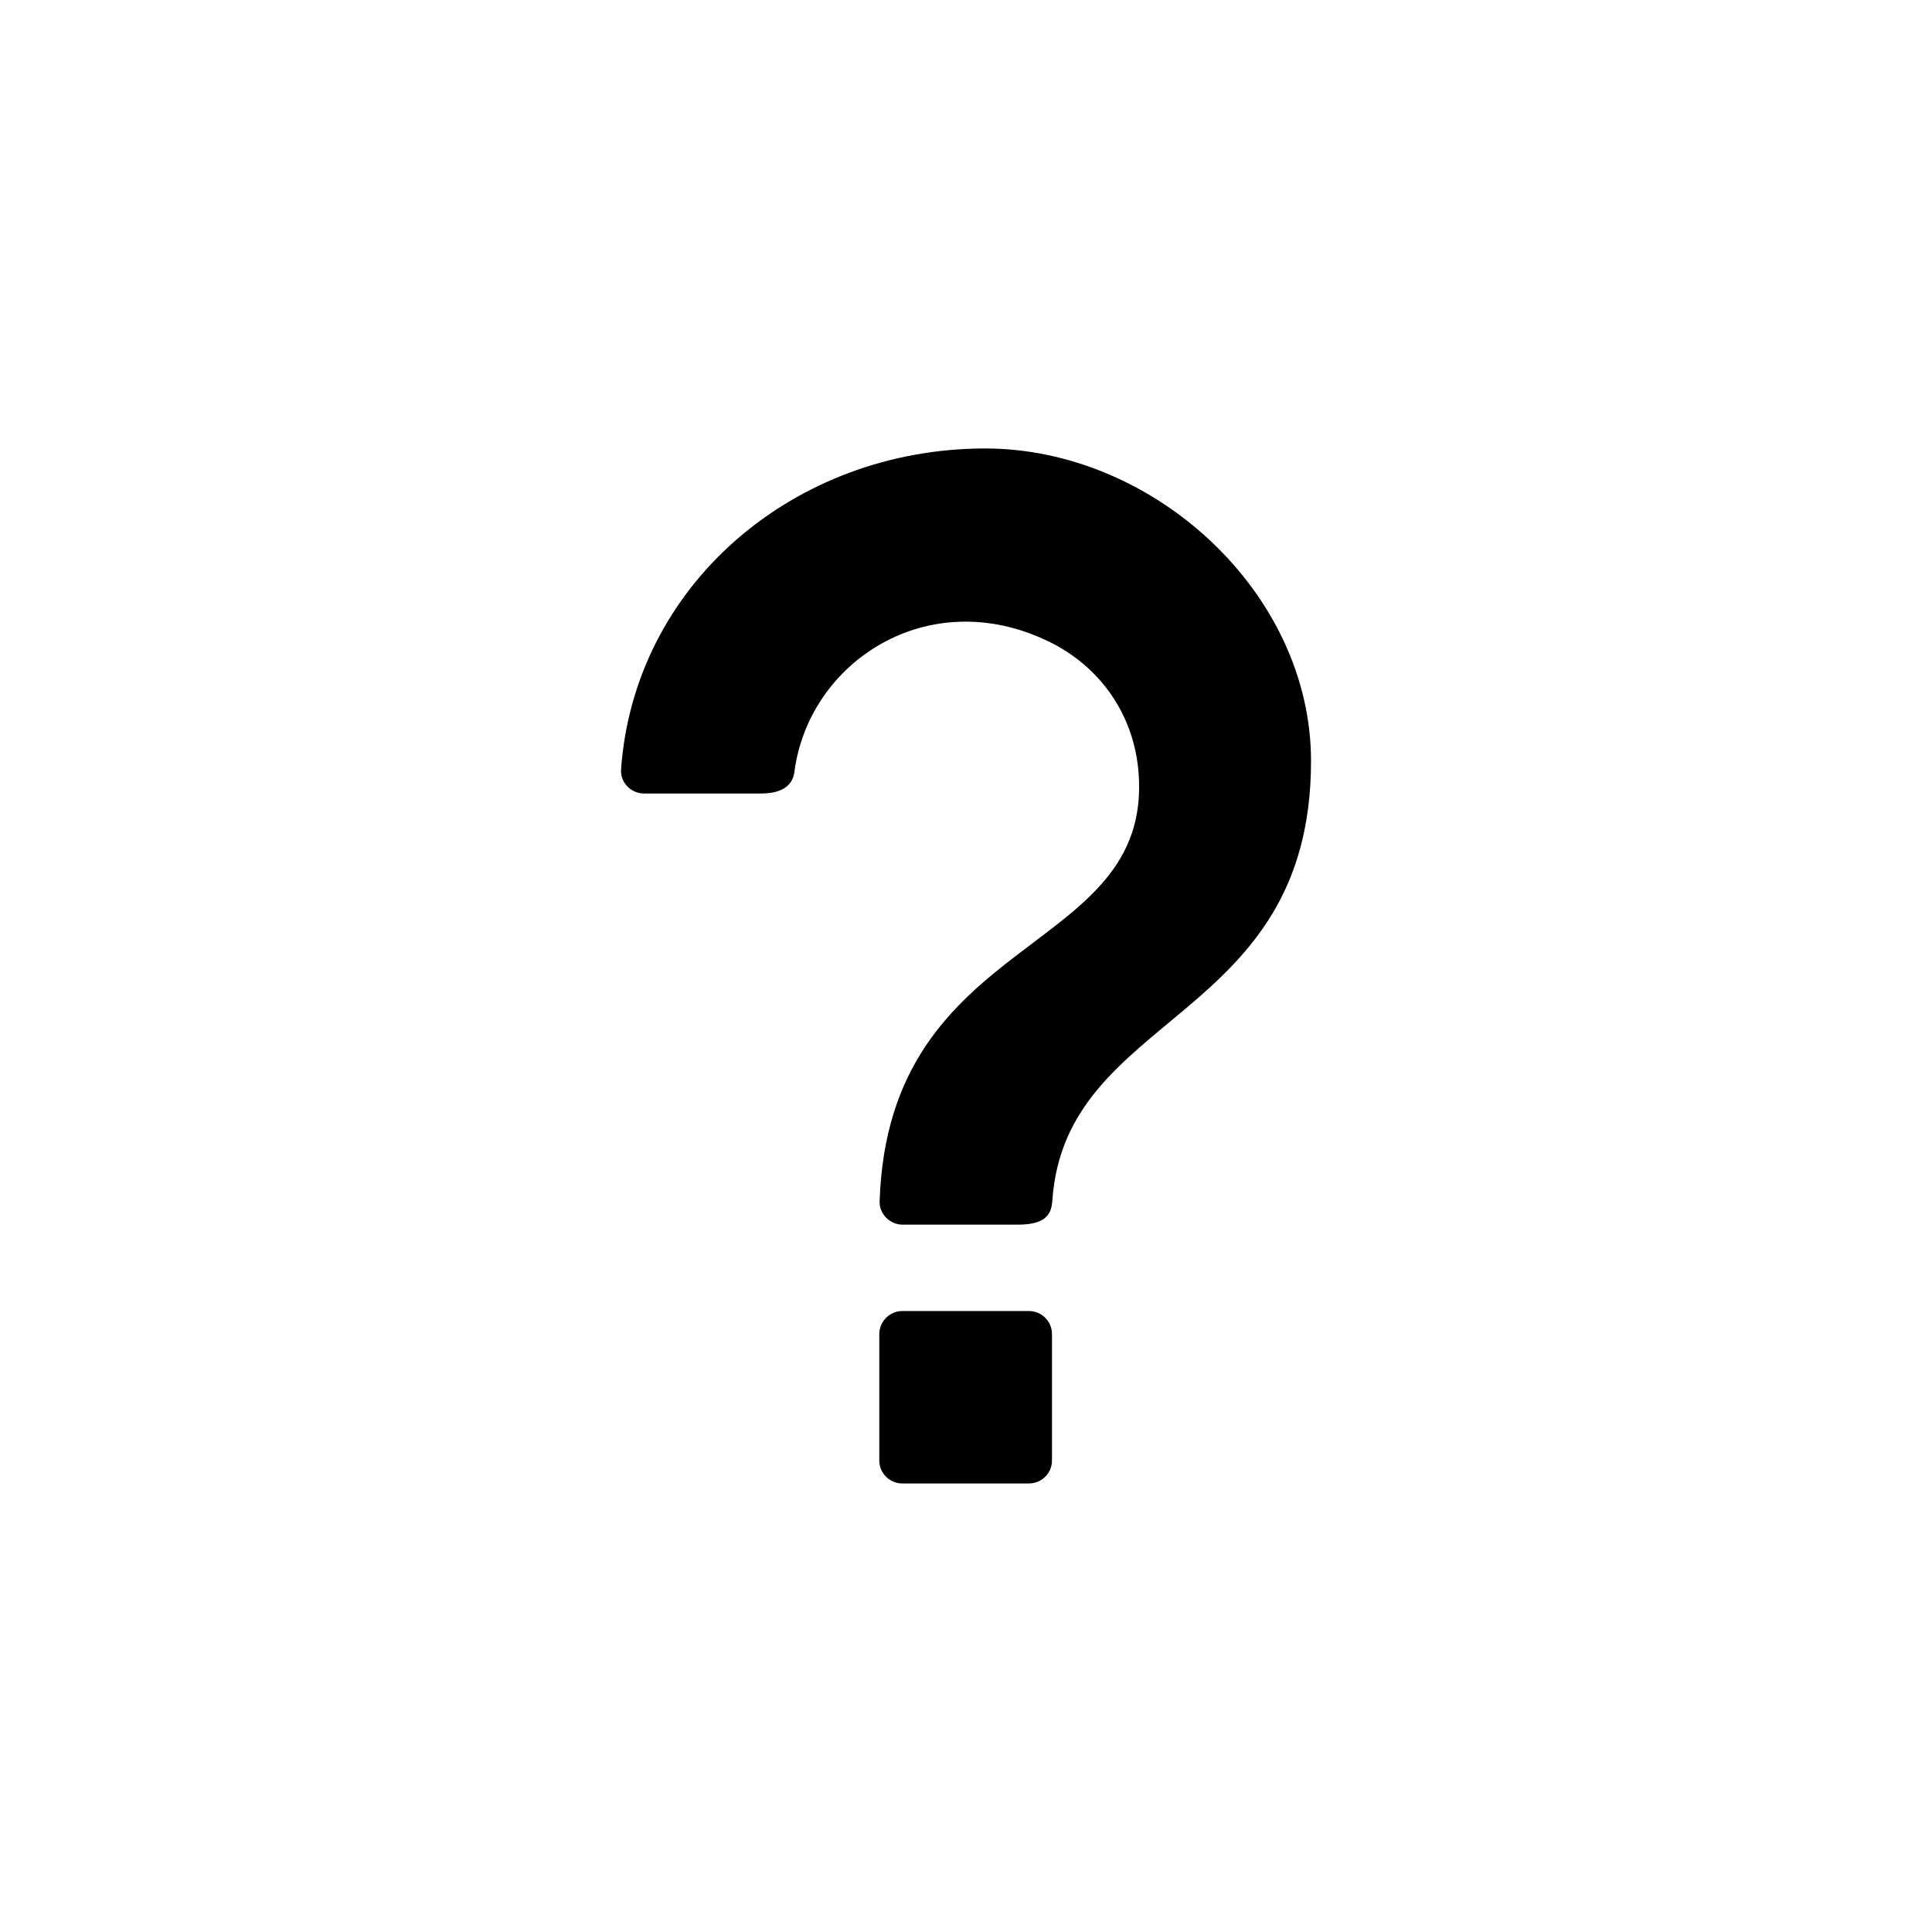
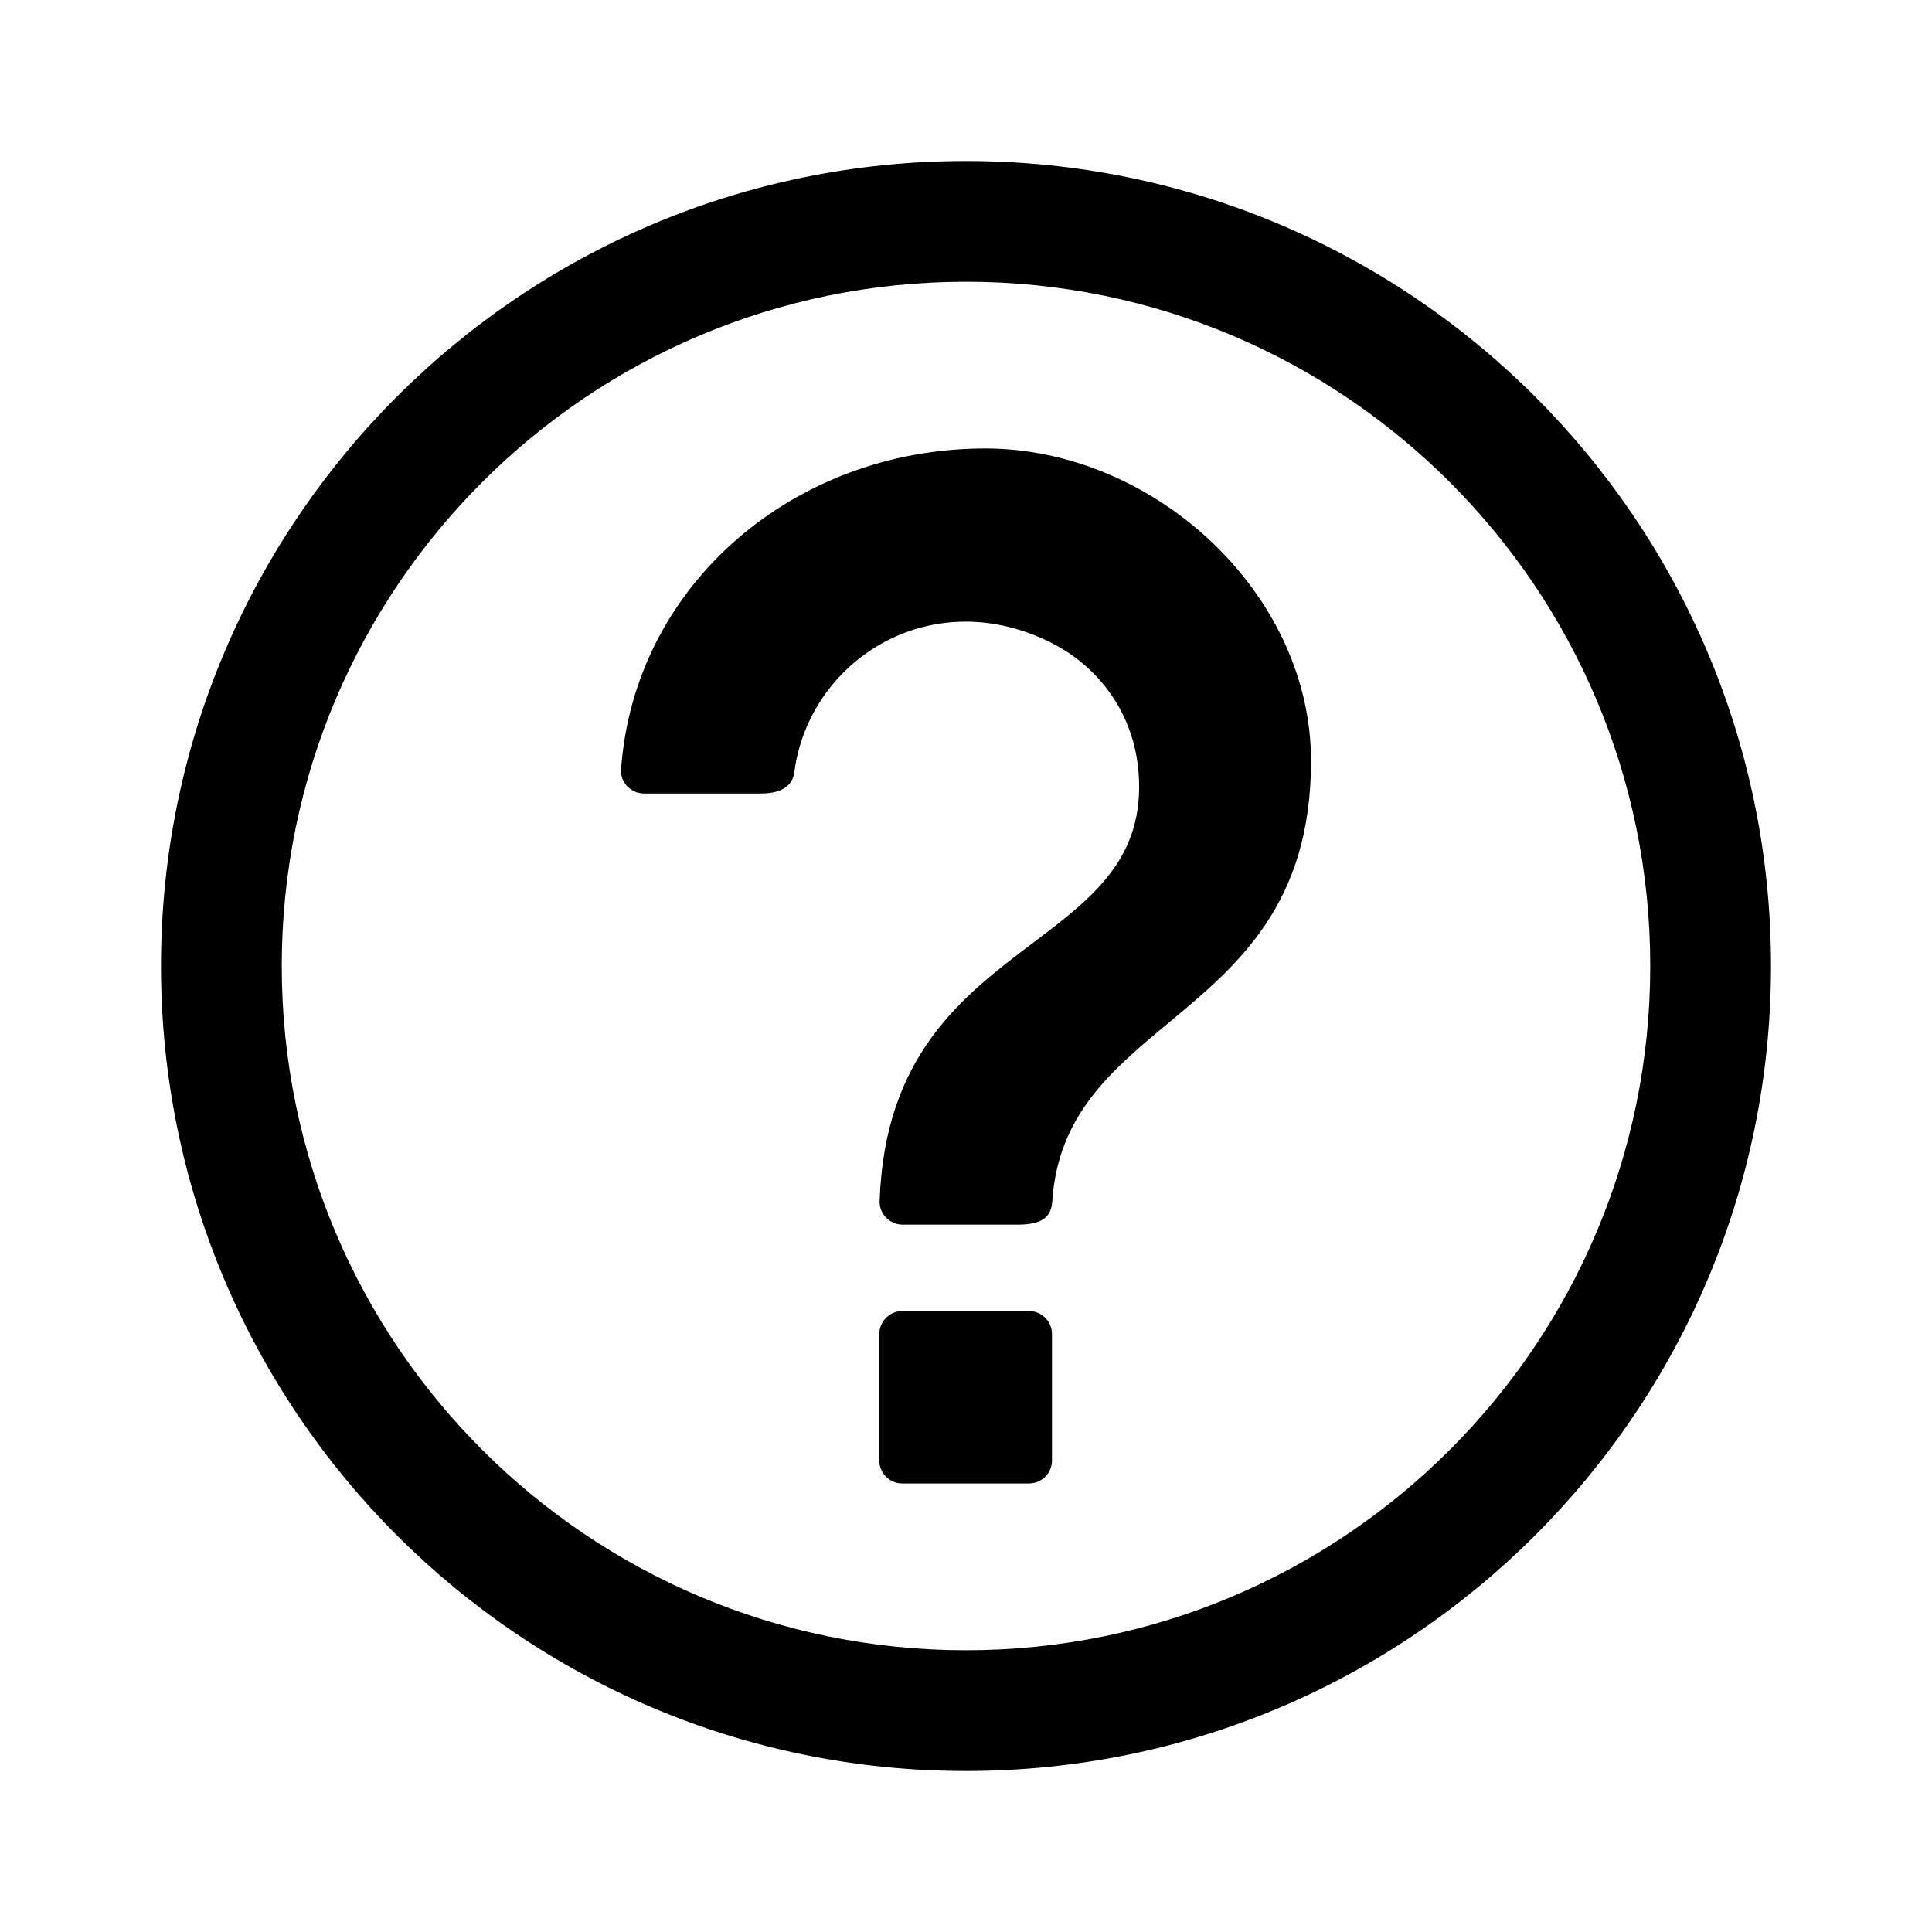
<svg xmlns="http://www.w3.org/2000/svg" width="24" height="24" viewBox="0 0 24 24" fill="none">
-   <path d="M11.209 18.428H12.782C12.94 18.428 13.068 18.301 13.068 18.143V16.571C13.068 16.414 12.939 16.286 12.782 16.286H11.21C11.052 16.286 10.923 16.415 10.923 16.573V18.143C10.923 18.301 11.051 18.428 11.209 18.428ZM12.236 5.571C9.857 5.573 7.876 7.271 7.715 9.559C7.704 9.722 7.839 9.857 8.001 9.857H9.455C9.737 9.857 9.849 9.74 9.868 9.591C10.045 8.221 11.529 7.246 13.021 7.966C13.67 8.278 14.09 8.884 14.144 9.603C14.318 11.895 11.04 11.546 10.927 14.921C10.921 15.079 11.054 15.213 11.212 15.213H12.643C12.963 15.213 13.059 15.106 13.072 14.921C13.229 12.552 16.286 12.714 16.286 9.453C16.286 7.361 14.329 5.57 12.236 5.571Z" fill="black" />
+   <path fill-rule="evenodd" clip-rule="evenodd" d="M20.5 12C20.5 16.694 16.694 20.5 12 20.5C7.306 20.5 3.5 16.694 3.5 12C3.5 7.306 7.306 3.5 12 3.5C16.694 3.5 20.5 7.306 20.5 12ZM22 12C22 17.523 17.523 22 12 22C6.477 22 2 17.523 2 12C2 6.477 6.477 2 12 2C17.523 2 22 6.477 22 12ZM12.782 18.428H11.209C11.051 18.428 10.923 18.301 10.923 18.143V16.573C10.923 16.415 11.052 16.286 11.21 16.286H12.782C12.939 16.286 13.068 16.414 13.068 16.571V18.143C13.068 18.301 12.94 18.428 12.782 18.428ZM7.715 9.559C7.876 7.271 9.857 5.573 12.236 5.571C14.329 5.57 16.286 7.361 16.286 9.453C16.286 11.237 15.371 11.996 14.517 12.706C13.809 13.294 13.143 13.848 13.072 14.921C13.059 15.106 12.963 15.213 12.643 15.213H11.212C11.054 15.213 10.921 15.079 10.927 14.921C10.988 13.105 11.965 12.367 12.828 11.716C13.568 11.157 14.225 10.661 14.144 9.603C14.09 8.884 13.67 8.278 13.021 7.966C11.529 7.246 10.045 8.221 9.868 9.591C9.849 9.74 9.737 9.857 9.455 9.857H8.001C7.839 9.857 7.704 9.722 7.715 9.559Z" fill="black" />
</svg>
